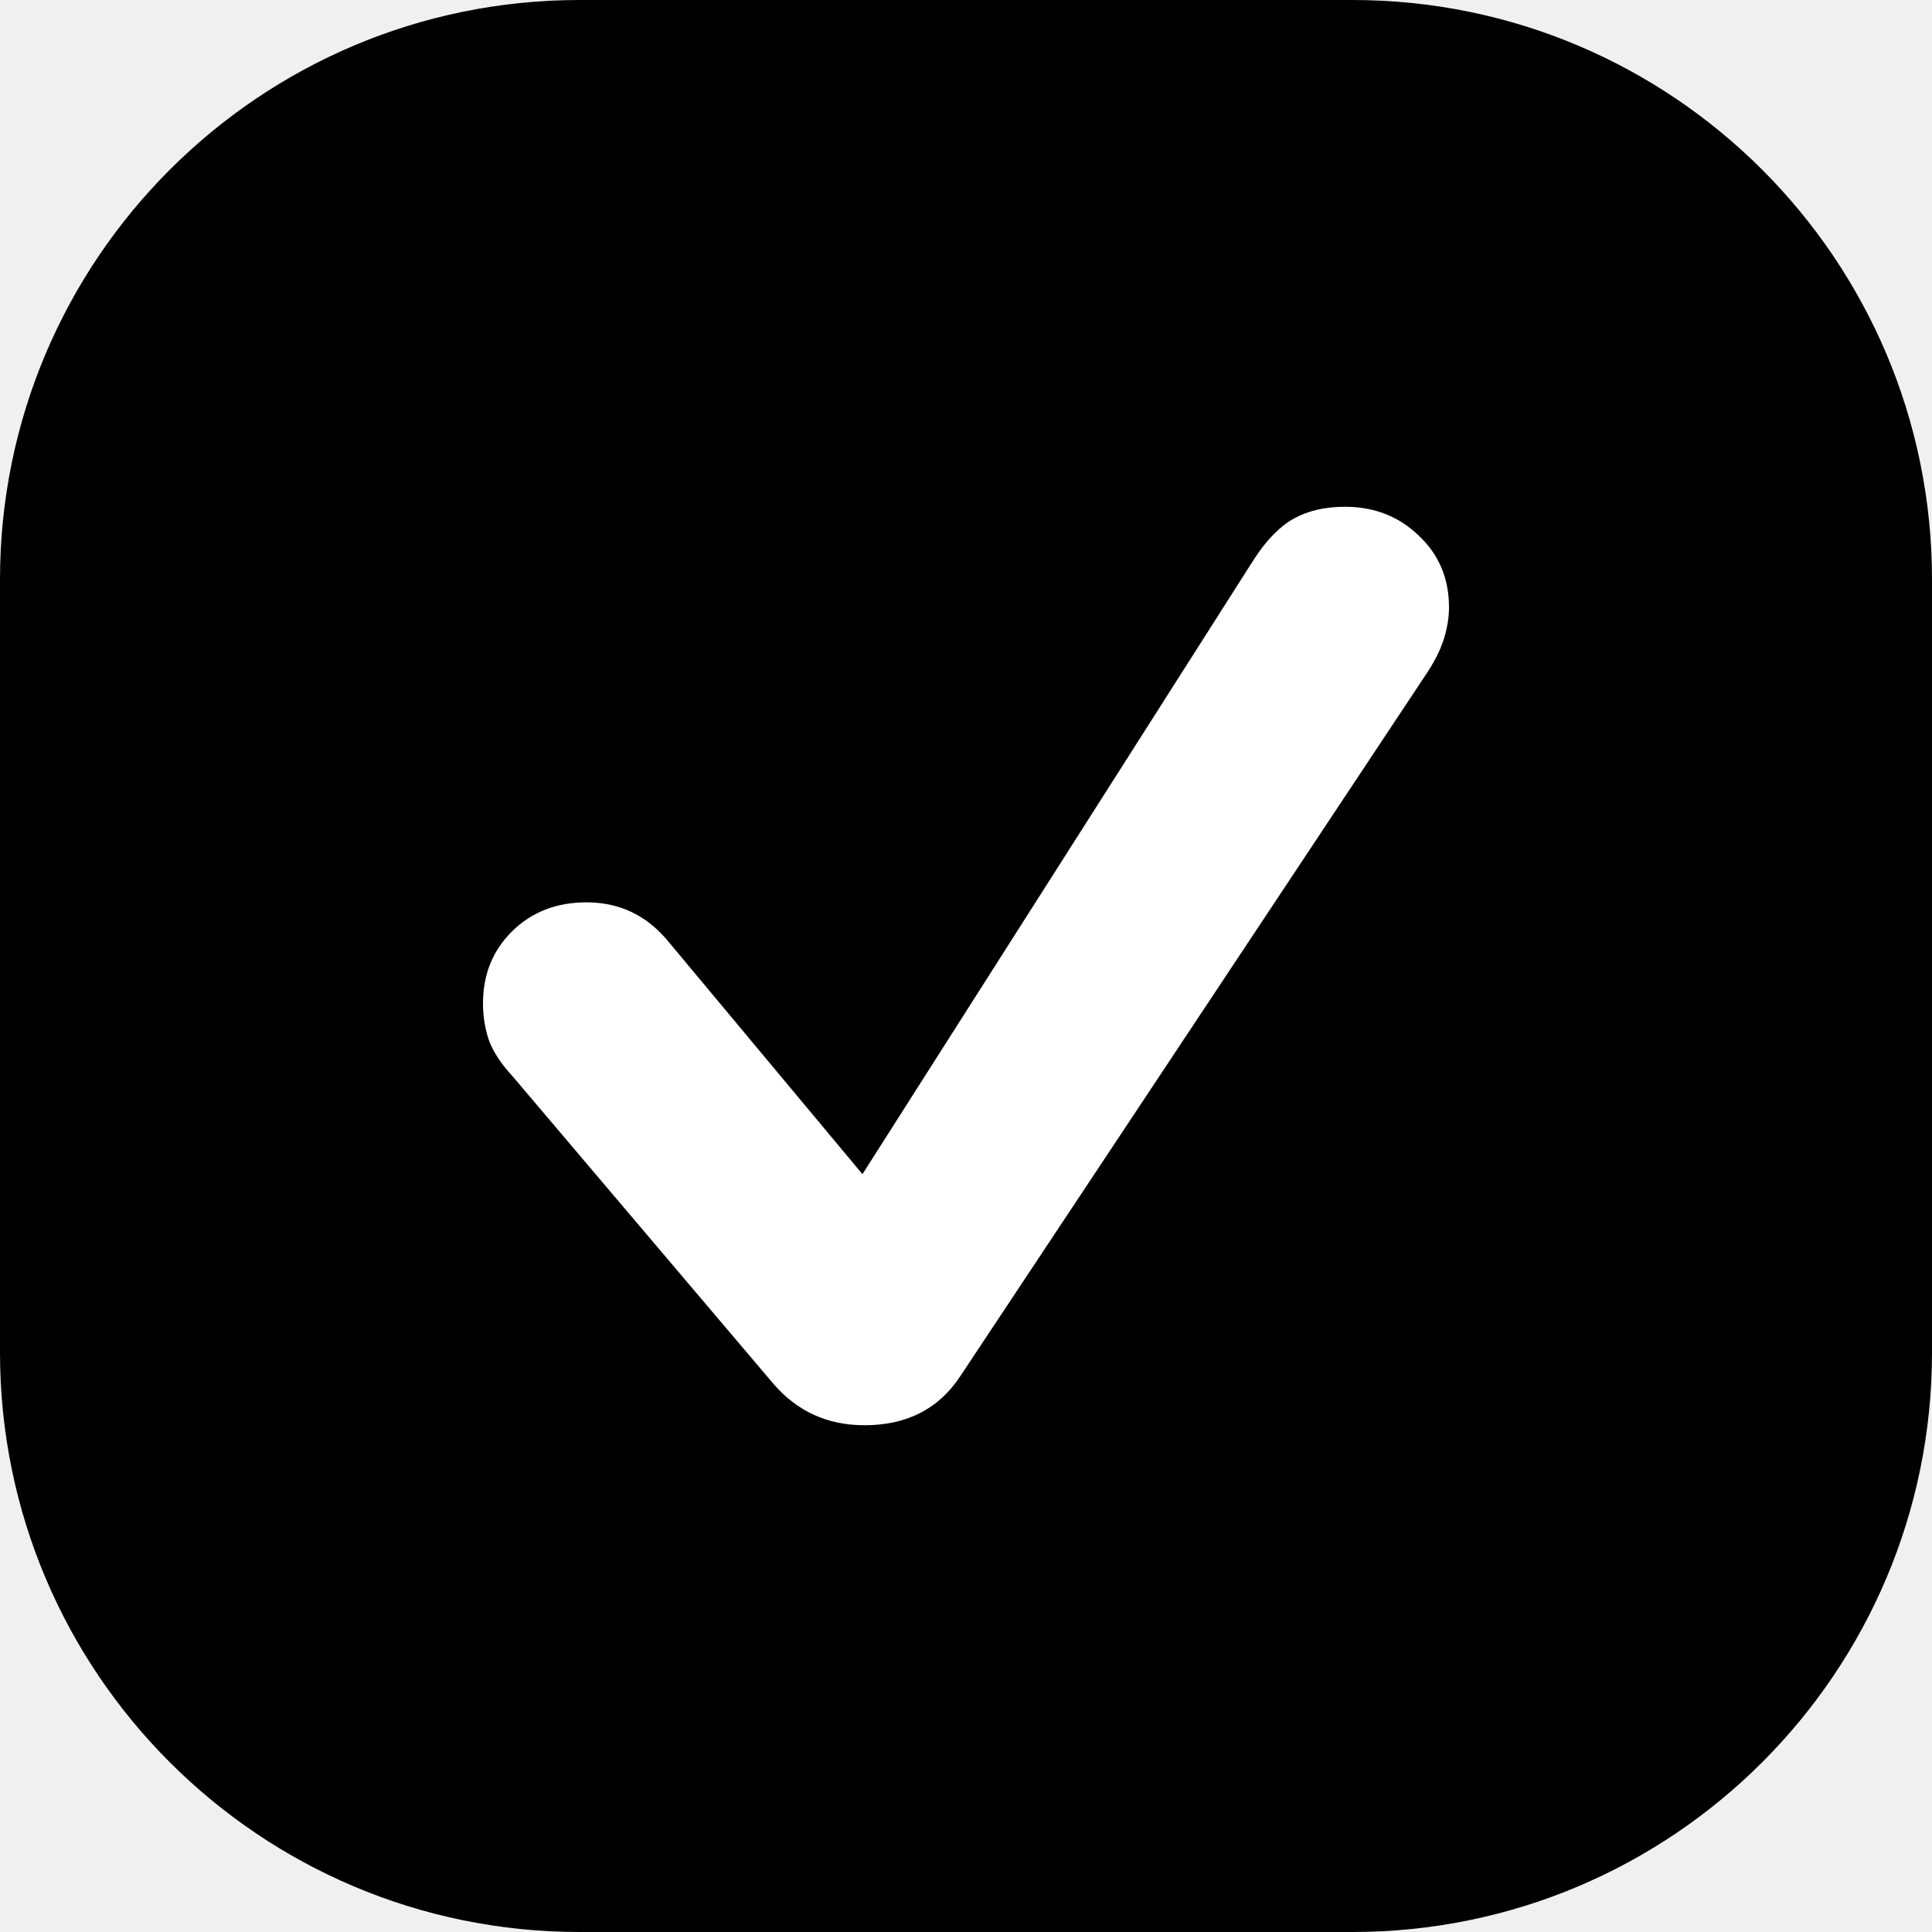
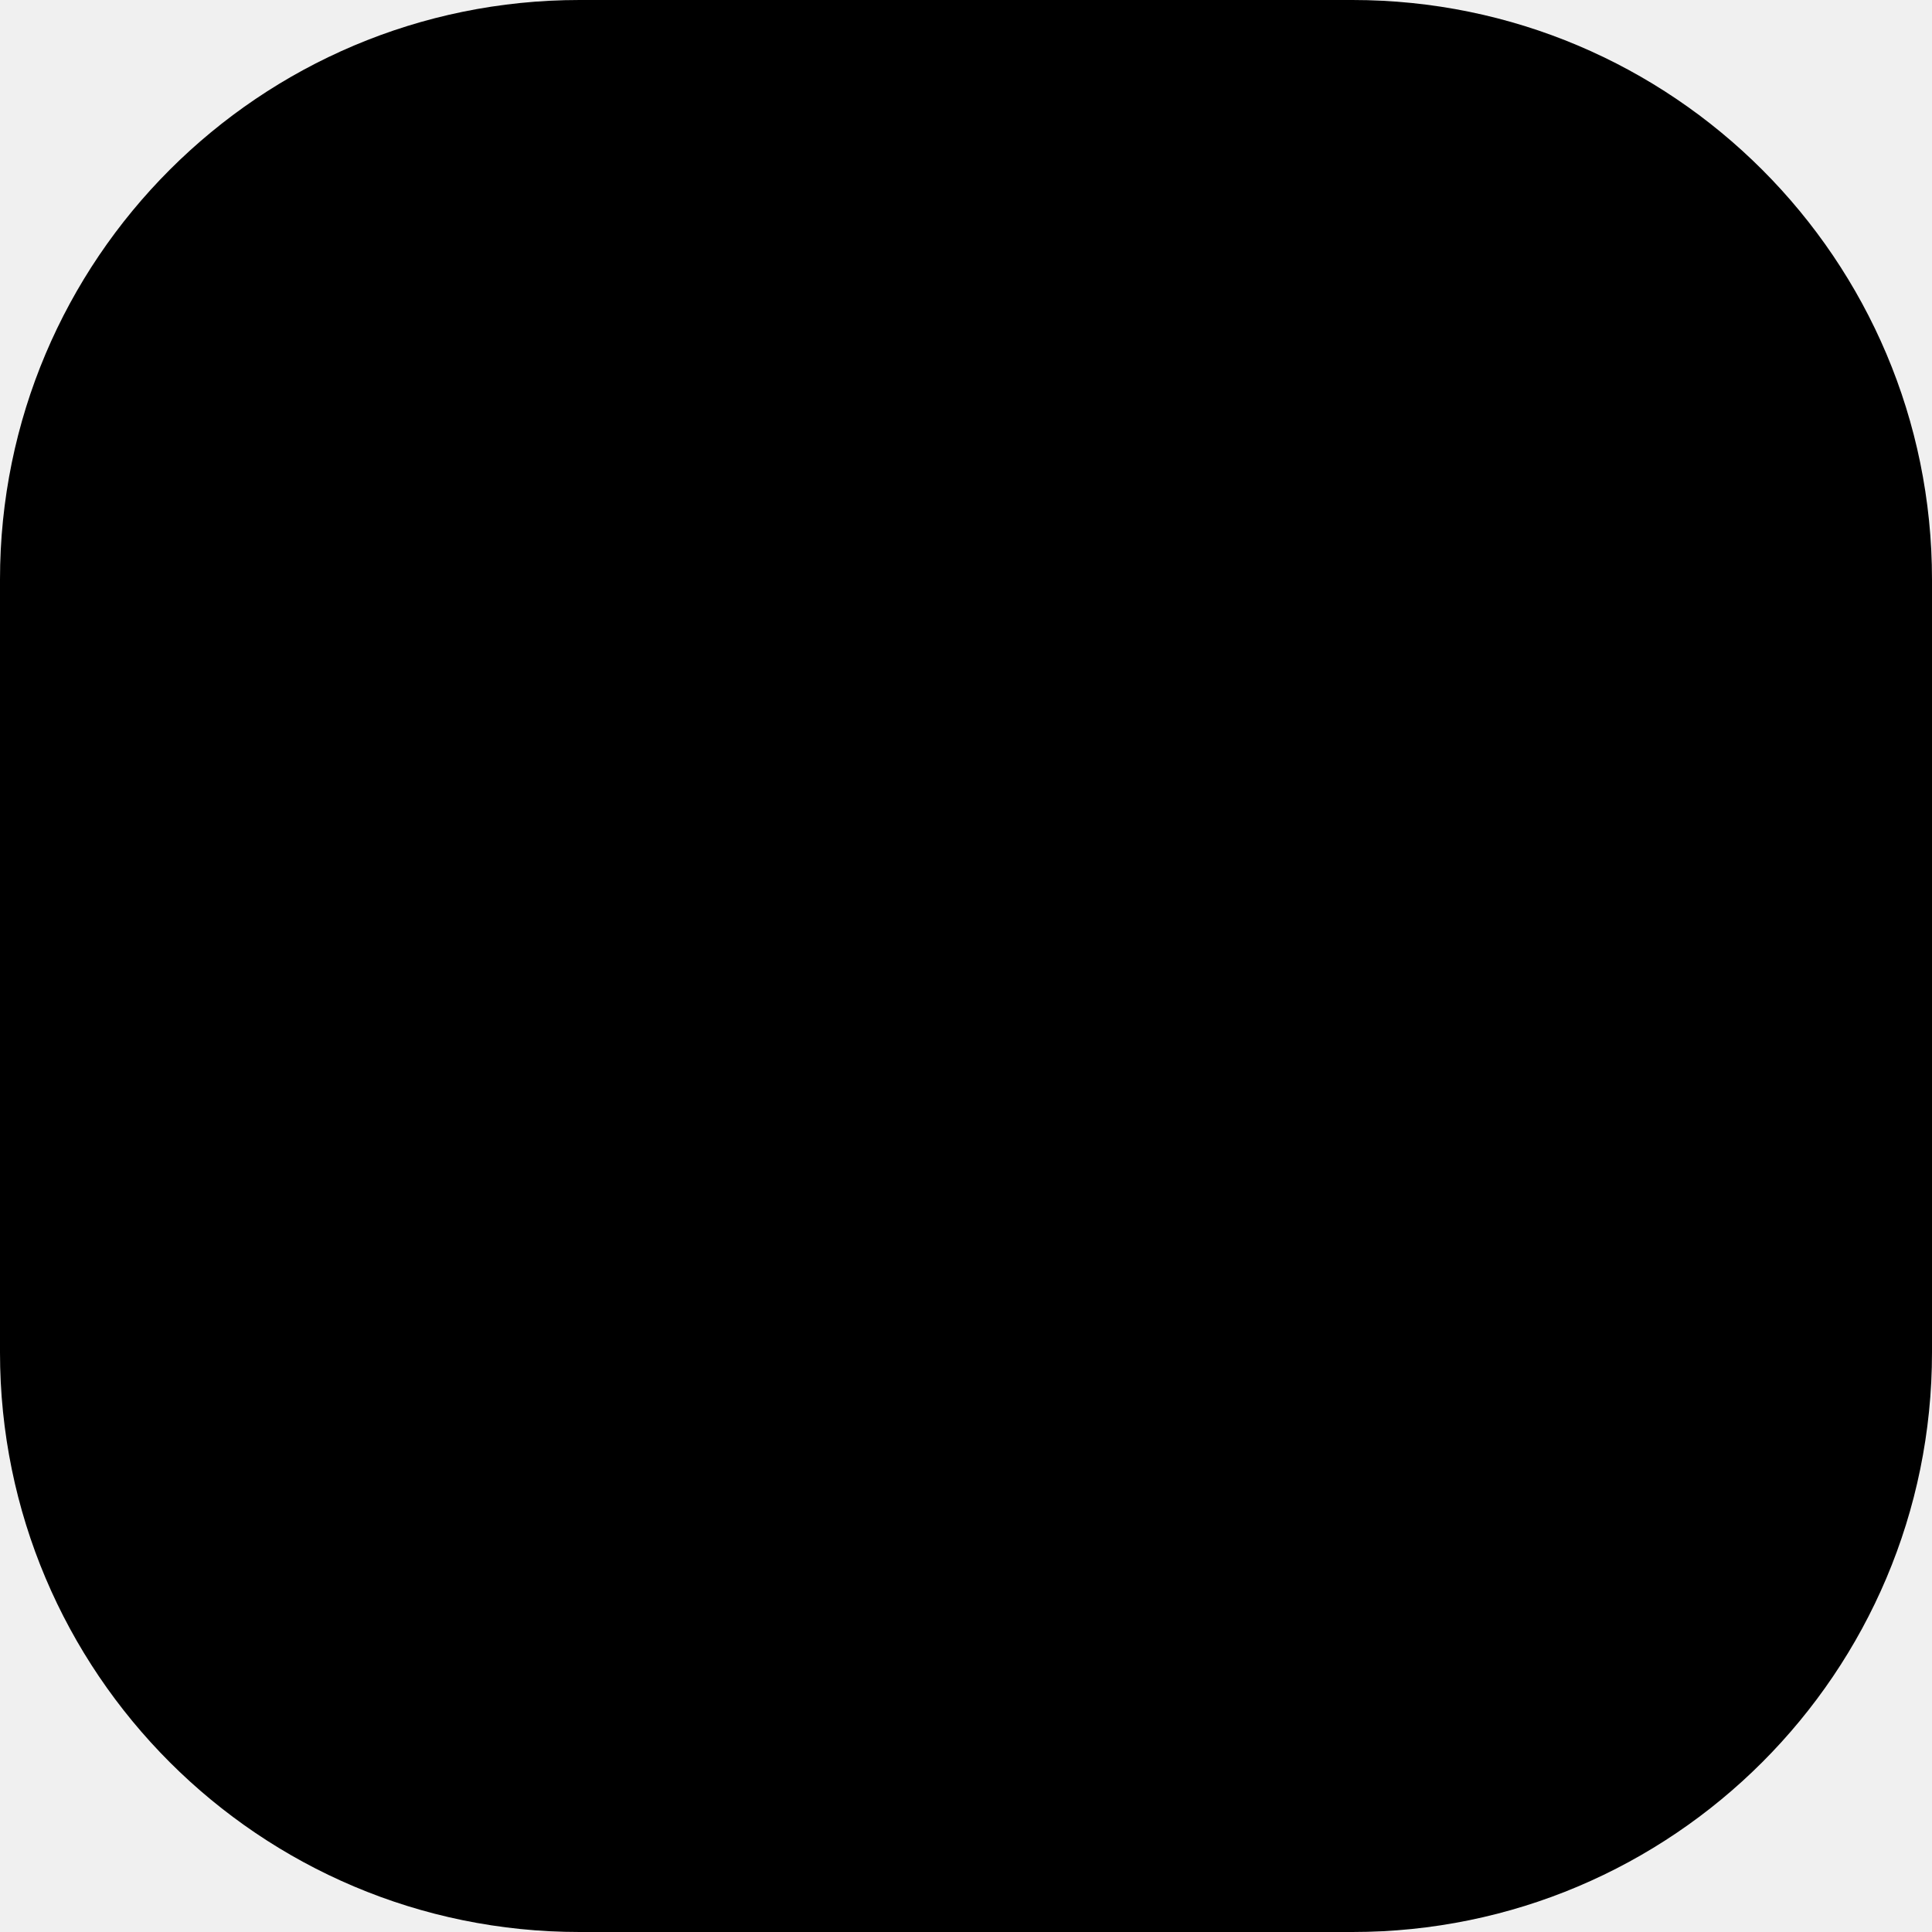
<svg xmlns="http://www.w3.org/2000/svg" width="20" height="20" viewBox="0 0 20 20">
  <rect width="20" height="20" rx="6" />
-   <path d="M8.949 14.754C9.385 14.754 9.714 14.587 9.937 14.252L14.765 6.977C14.845 6.858 14.904 6.742 14.943 6.627C14.981 6.508 15 6.395 15 6.287C15 5.987 14.895 5.739 14.686 5.544C14.48 5.345 14.226 5.246 13.923 5.246C13.713 5.246 13.536 5.288 13.389 5.371C13.246 5.452 13.11 5.591 12.981 5.79L8.928 12.155L6.899 9.723C6.679 9.468 6.403 9.341 6.072 9.341C5.762 9.341 5.506 9.44 5.303 9.639C5.101 9.838 5 10.087 5 10.387C5 10.523 5.021 10.652 5.063 10.774C5.108 10.893 5.19 11.016 5.309 11.145L8.002 14.32C8.25 14.61 8.565 14.754 8.949 14.754Z" fill="white" />
+   <path d="M8.949 14.754C9.385 14.754 9.714 14.587 9.937 14.252L14.765 6.977C14.845 6.858 14.904 6.742 14.943 6.627C14.981 6.508 15 6.395 15 6.287C15 5.987 14.895 5.739 14.686 5.544C14.48 5.345 14.226 5.246 13.923 5.246C13.713 5.246 13.536 5.288 13.389 5.371C13.246 5.452 13.11 5.591 12.981 5.79L8.928 12.155L6.899 9.723C6.679 9.468 6.403 9.341 6.072 9.341C5.762 9.341 5.506 9.44 5.303 9.639C5.101 9.838 5 10.087 5 10.387C5 10.523 5.021 10.652 5.063 10.774C5.108 10.893 5.19 11.016 5.309 11.145L8.002 14.32C8.25 14.61 8.565 14.754 8.949 14.754Z" />
</svg>
